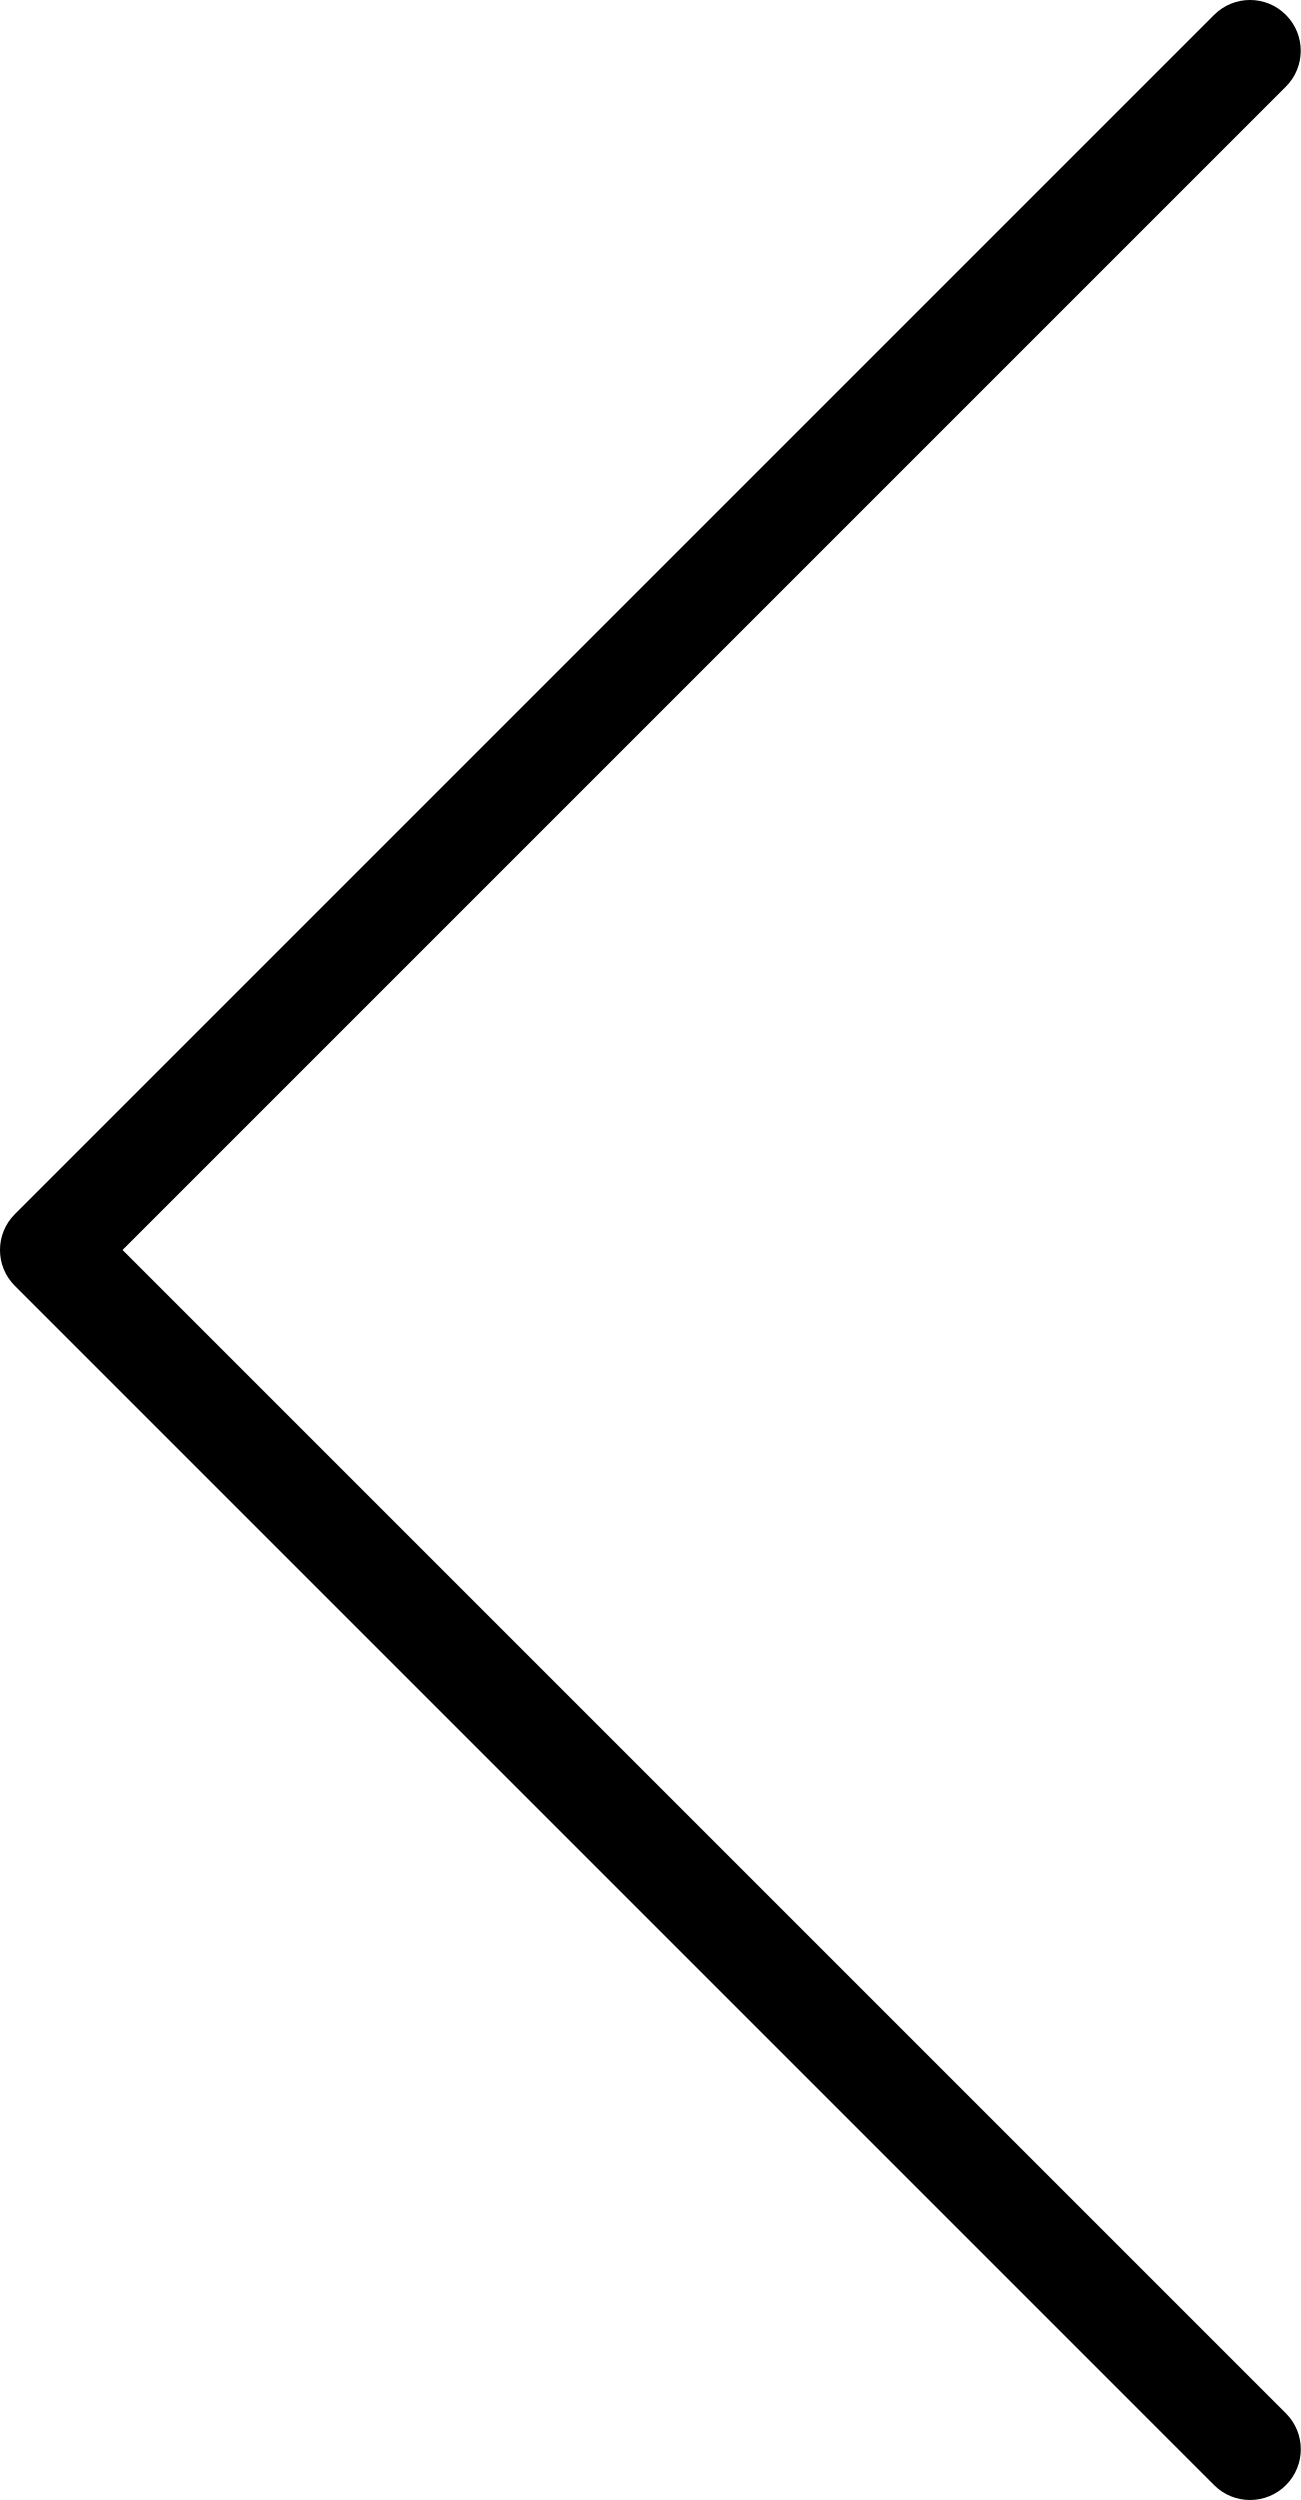
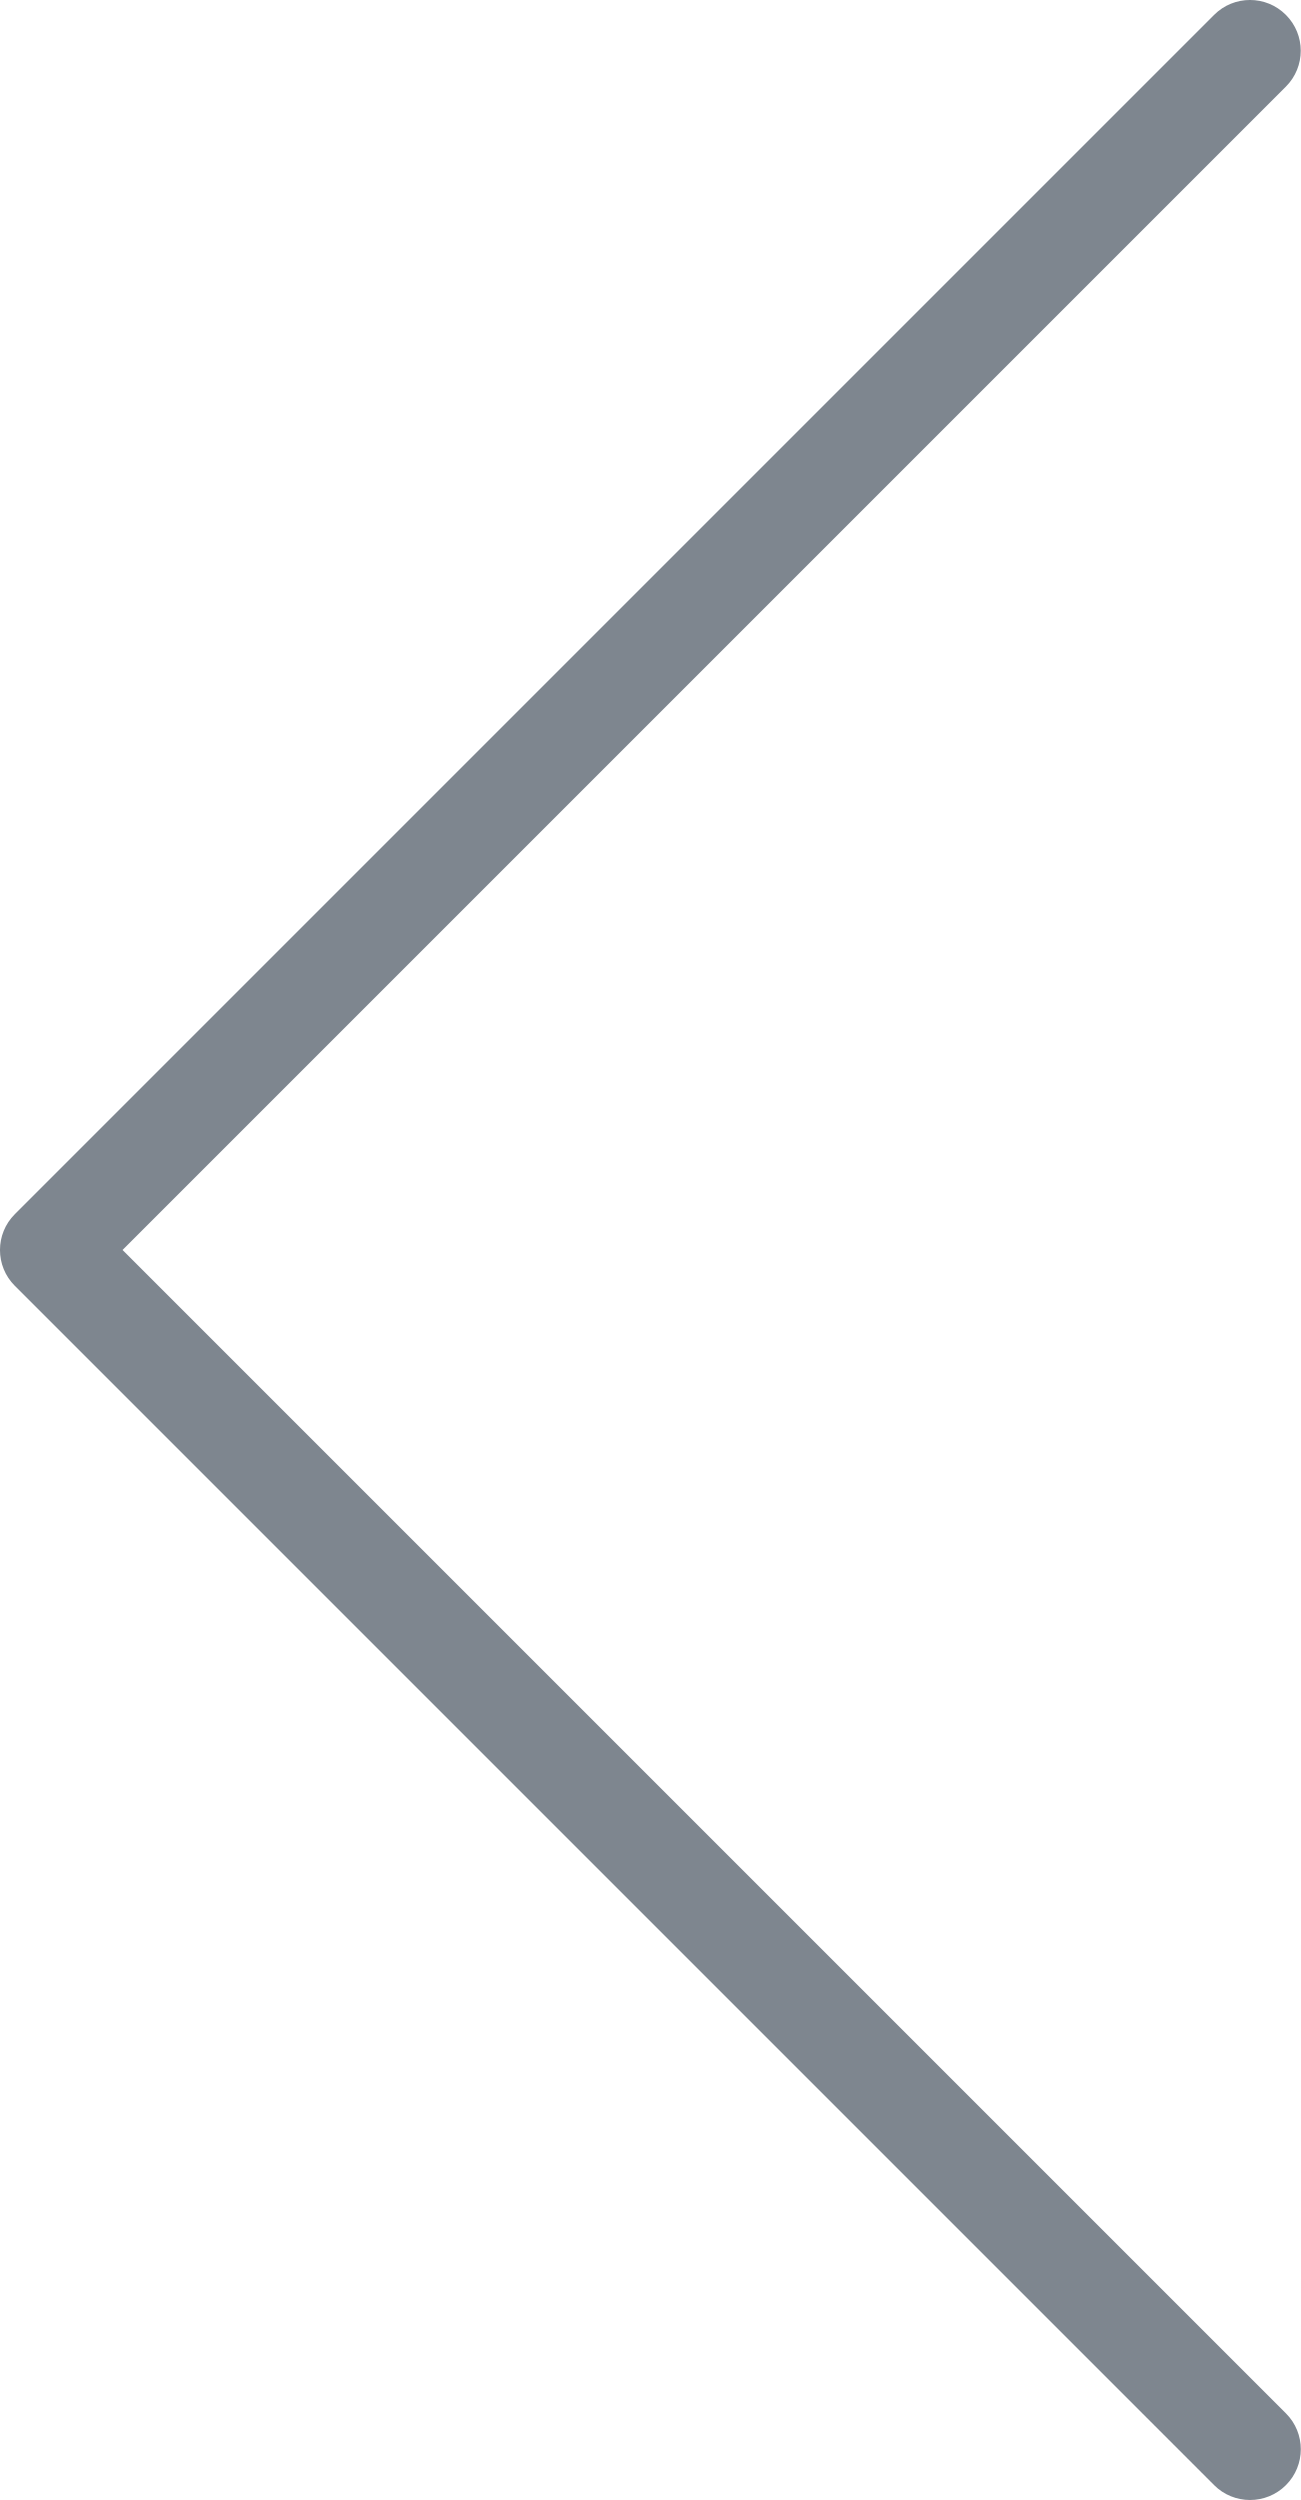
- <svg xmlns="http://www.w3.org/2000/svg" version="1.1" id="Layer_1" x="0px" y="0px" width="21.706px" height="41.719px" viewBox="0 0 21.706 41.719" enable-background="new 0 0 21.706 41.719" xml:space="preserve">
+ <svg xmlns="http://www.w3.org/2000/svg" version="1.1" id="Layer_1" x="0px" y="0px" width="21.706px" height="41.719px" viewBox="0 0 21.706 41.719" fill="#7e868f" enable-background="new 0 0 21.706 41.719" xml:space="preserve">
  <path d="M2.045,20.859L21.458,1.446c0.331-0.331,0.331-0.867,0-1.198c-0.33-0.331-0.867-0.331-1.197,0L0.248,20.261 c-0.331,0.33-0.331,0.867,0,1.197l20.013,20.013c0.164,0.165,0.382,0.248,0.599,0.248s0.434-0.083,0.599-0.248 c0.331-0.331,0.331-0.867,0-1.198L2.045,20.859z" />
</svg>
